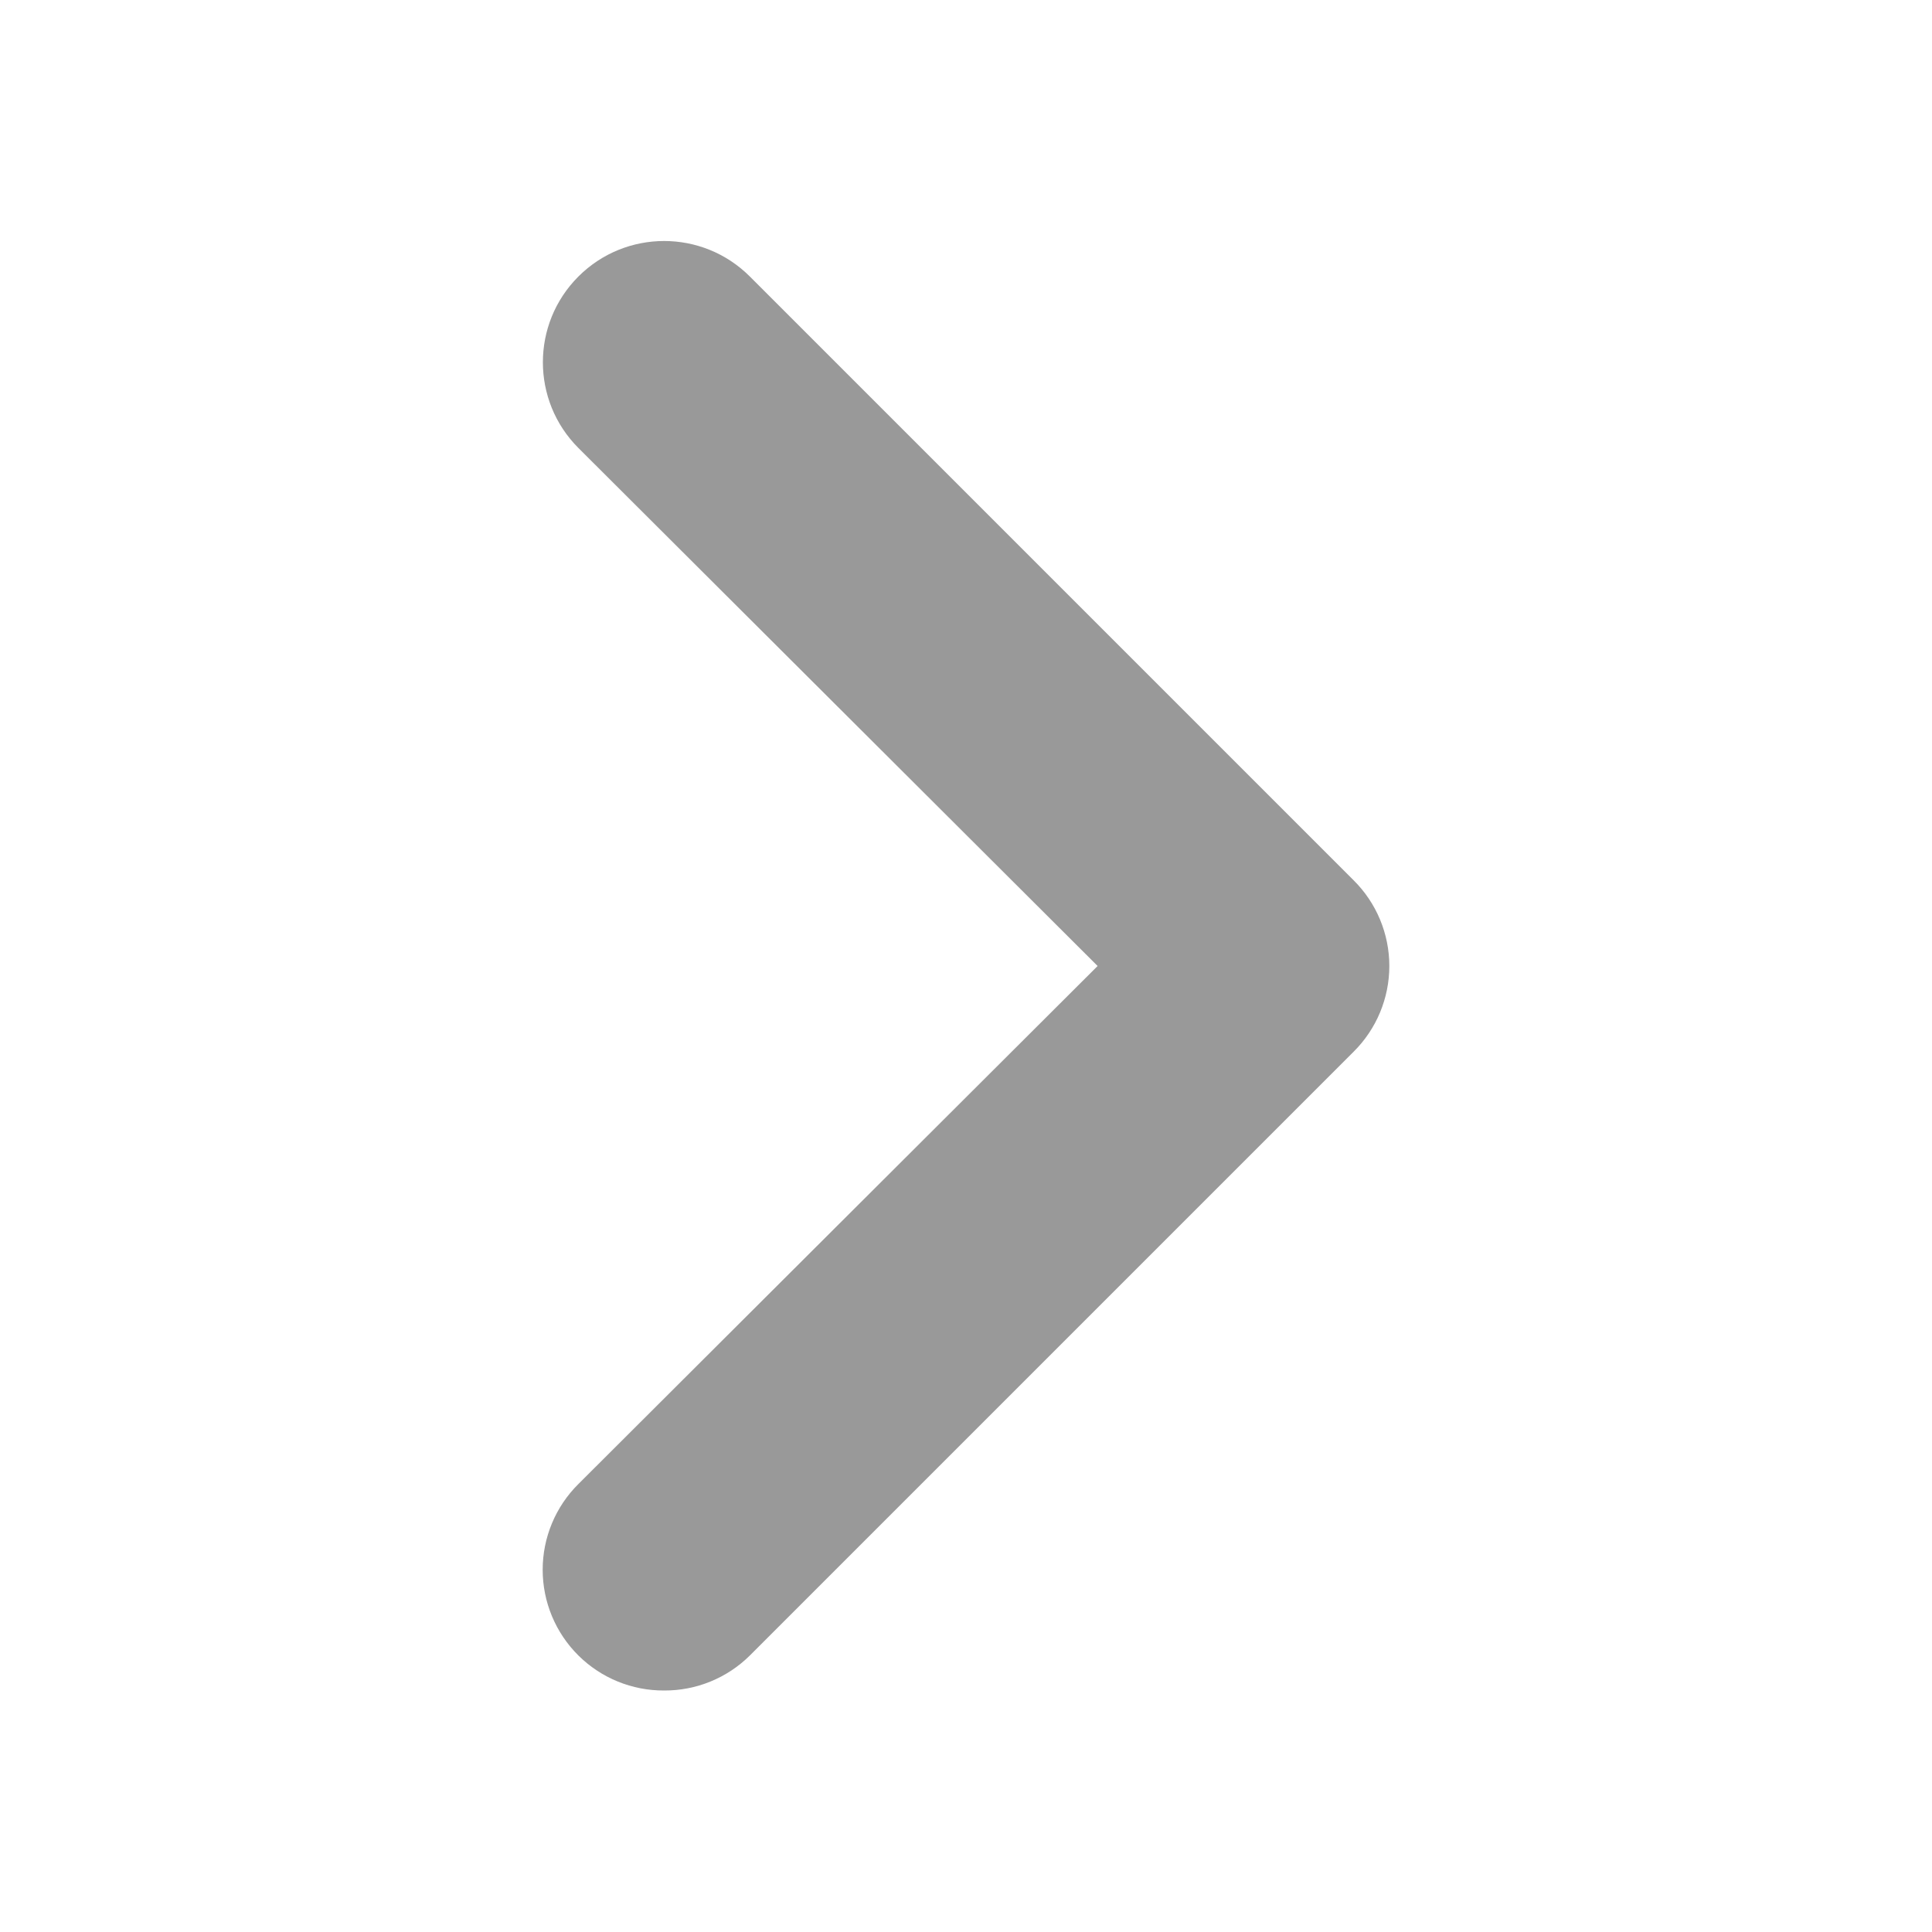
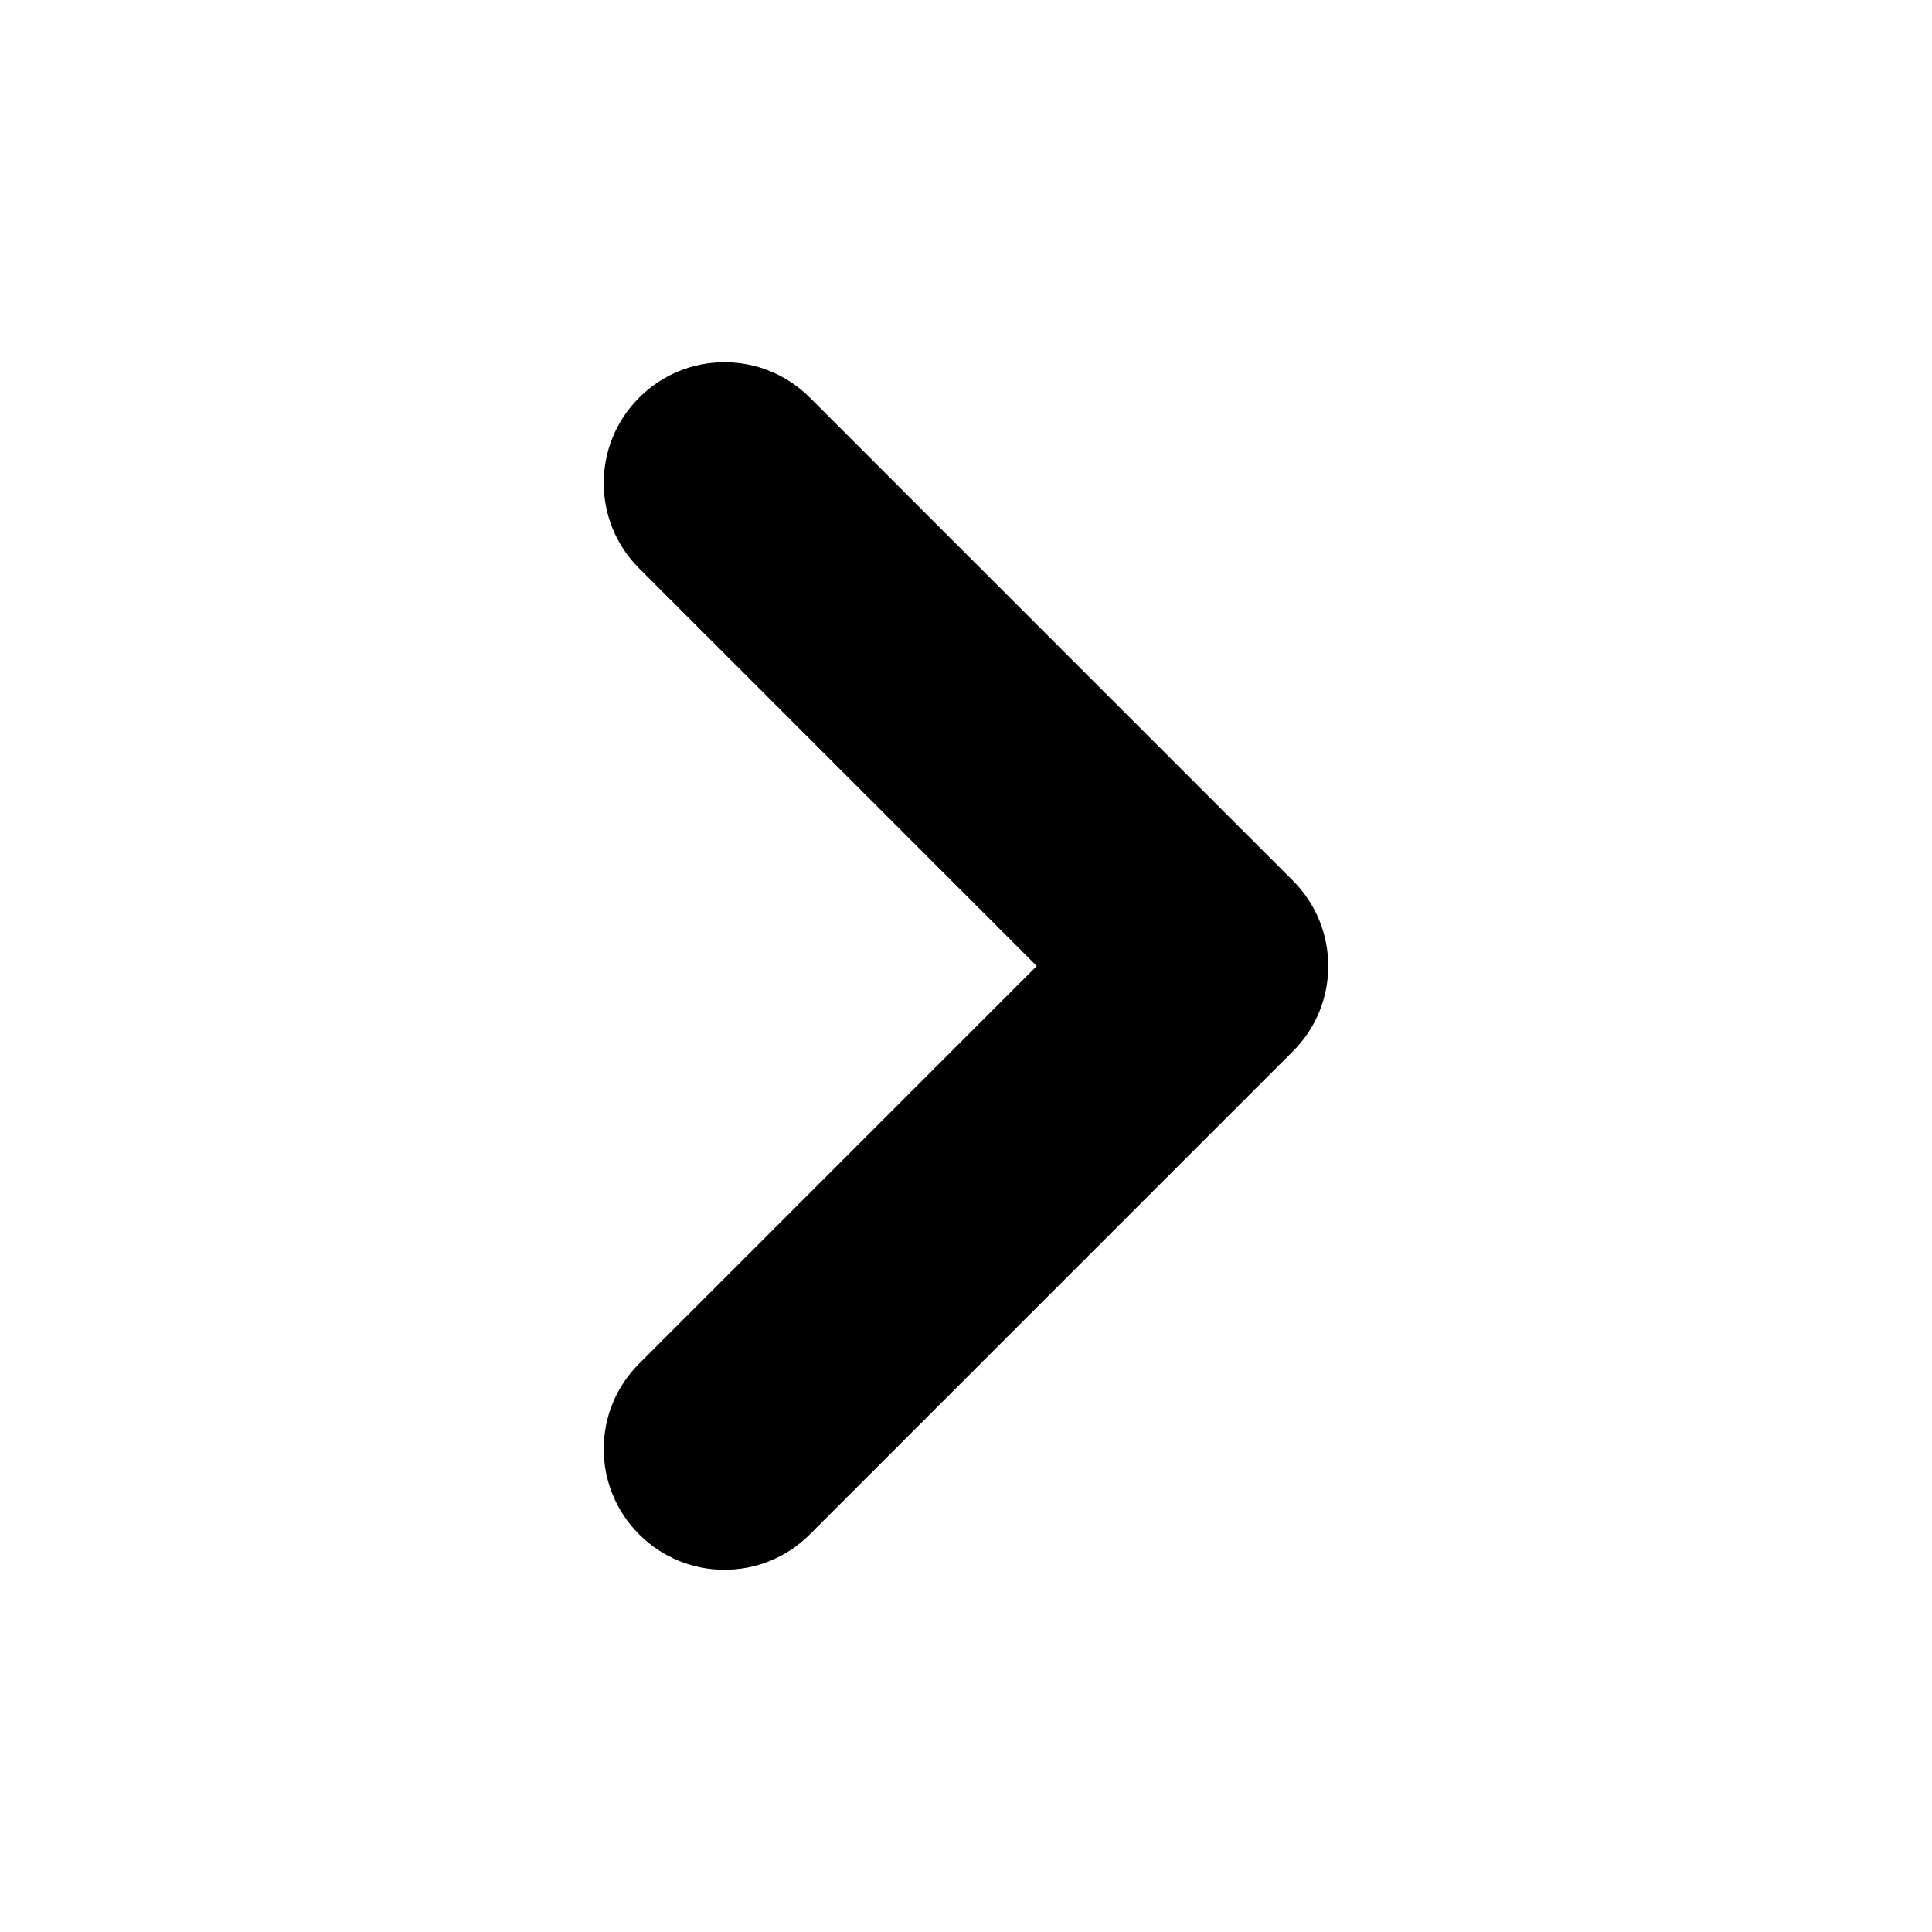
- <svg xmlns="http://www.w3.org/2000/svg" viewBox="0 0 16 16">
-   <defs>
-     <style>.cls-1{fill:none;}.cls-2{fill:#999;}</style>
-   </defs>
-   <g id="Square">
-     <rect class="cls-1" width="16" height="16" />
-   </g>
+ <svg xmlns="http://www.w3.org/2000/svg" width="16" height="16" viewBox="0 0 16 16" fill="none">
+   <g id="Square"> </g>
  <g id="Icon">
-     <path class="cls-2" d="M5.5,14a1,1,0,0,1-.71-.29,1,1,0,0,1,0-1.42L9.09,8,4.79,3.71A1,1,0,0,1,6.21,2.29l5,5a1,1,0,0,1,0,1.42l-5,5A1,1,0,0,1,5.5,14Z" />
+     <path id="Union" fill-rule="evenodd" clip-rule="evenodd" d="M5.293 3.293C5.683 2.902 6.317 2.902 6.707 3.293L10.707 7.293C11.098 7.683 11.098 8.317 10.707 8.707L6.707 12.707C6.317 13.098 5.683 13.098 5.293 12.707C4.902 12.317 4.902 11.683 5.293 11.293L8.586 8L5.293 4.707C4.902 4.317 4.902 3.683 5.293 3.293Z" fill="black" />
  </g>
</svg>
